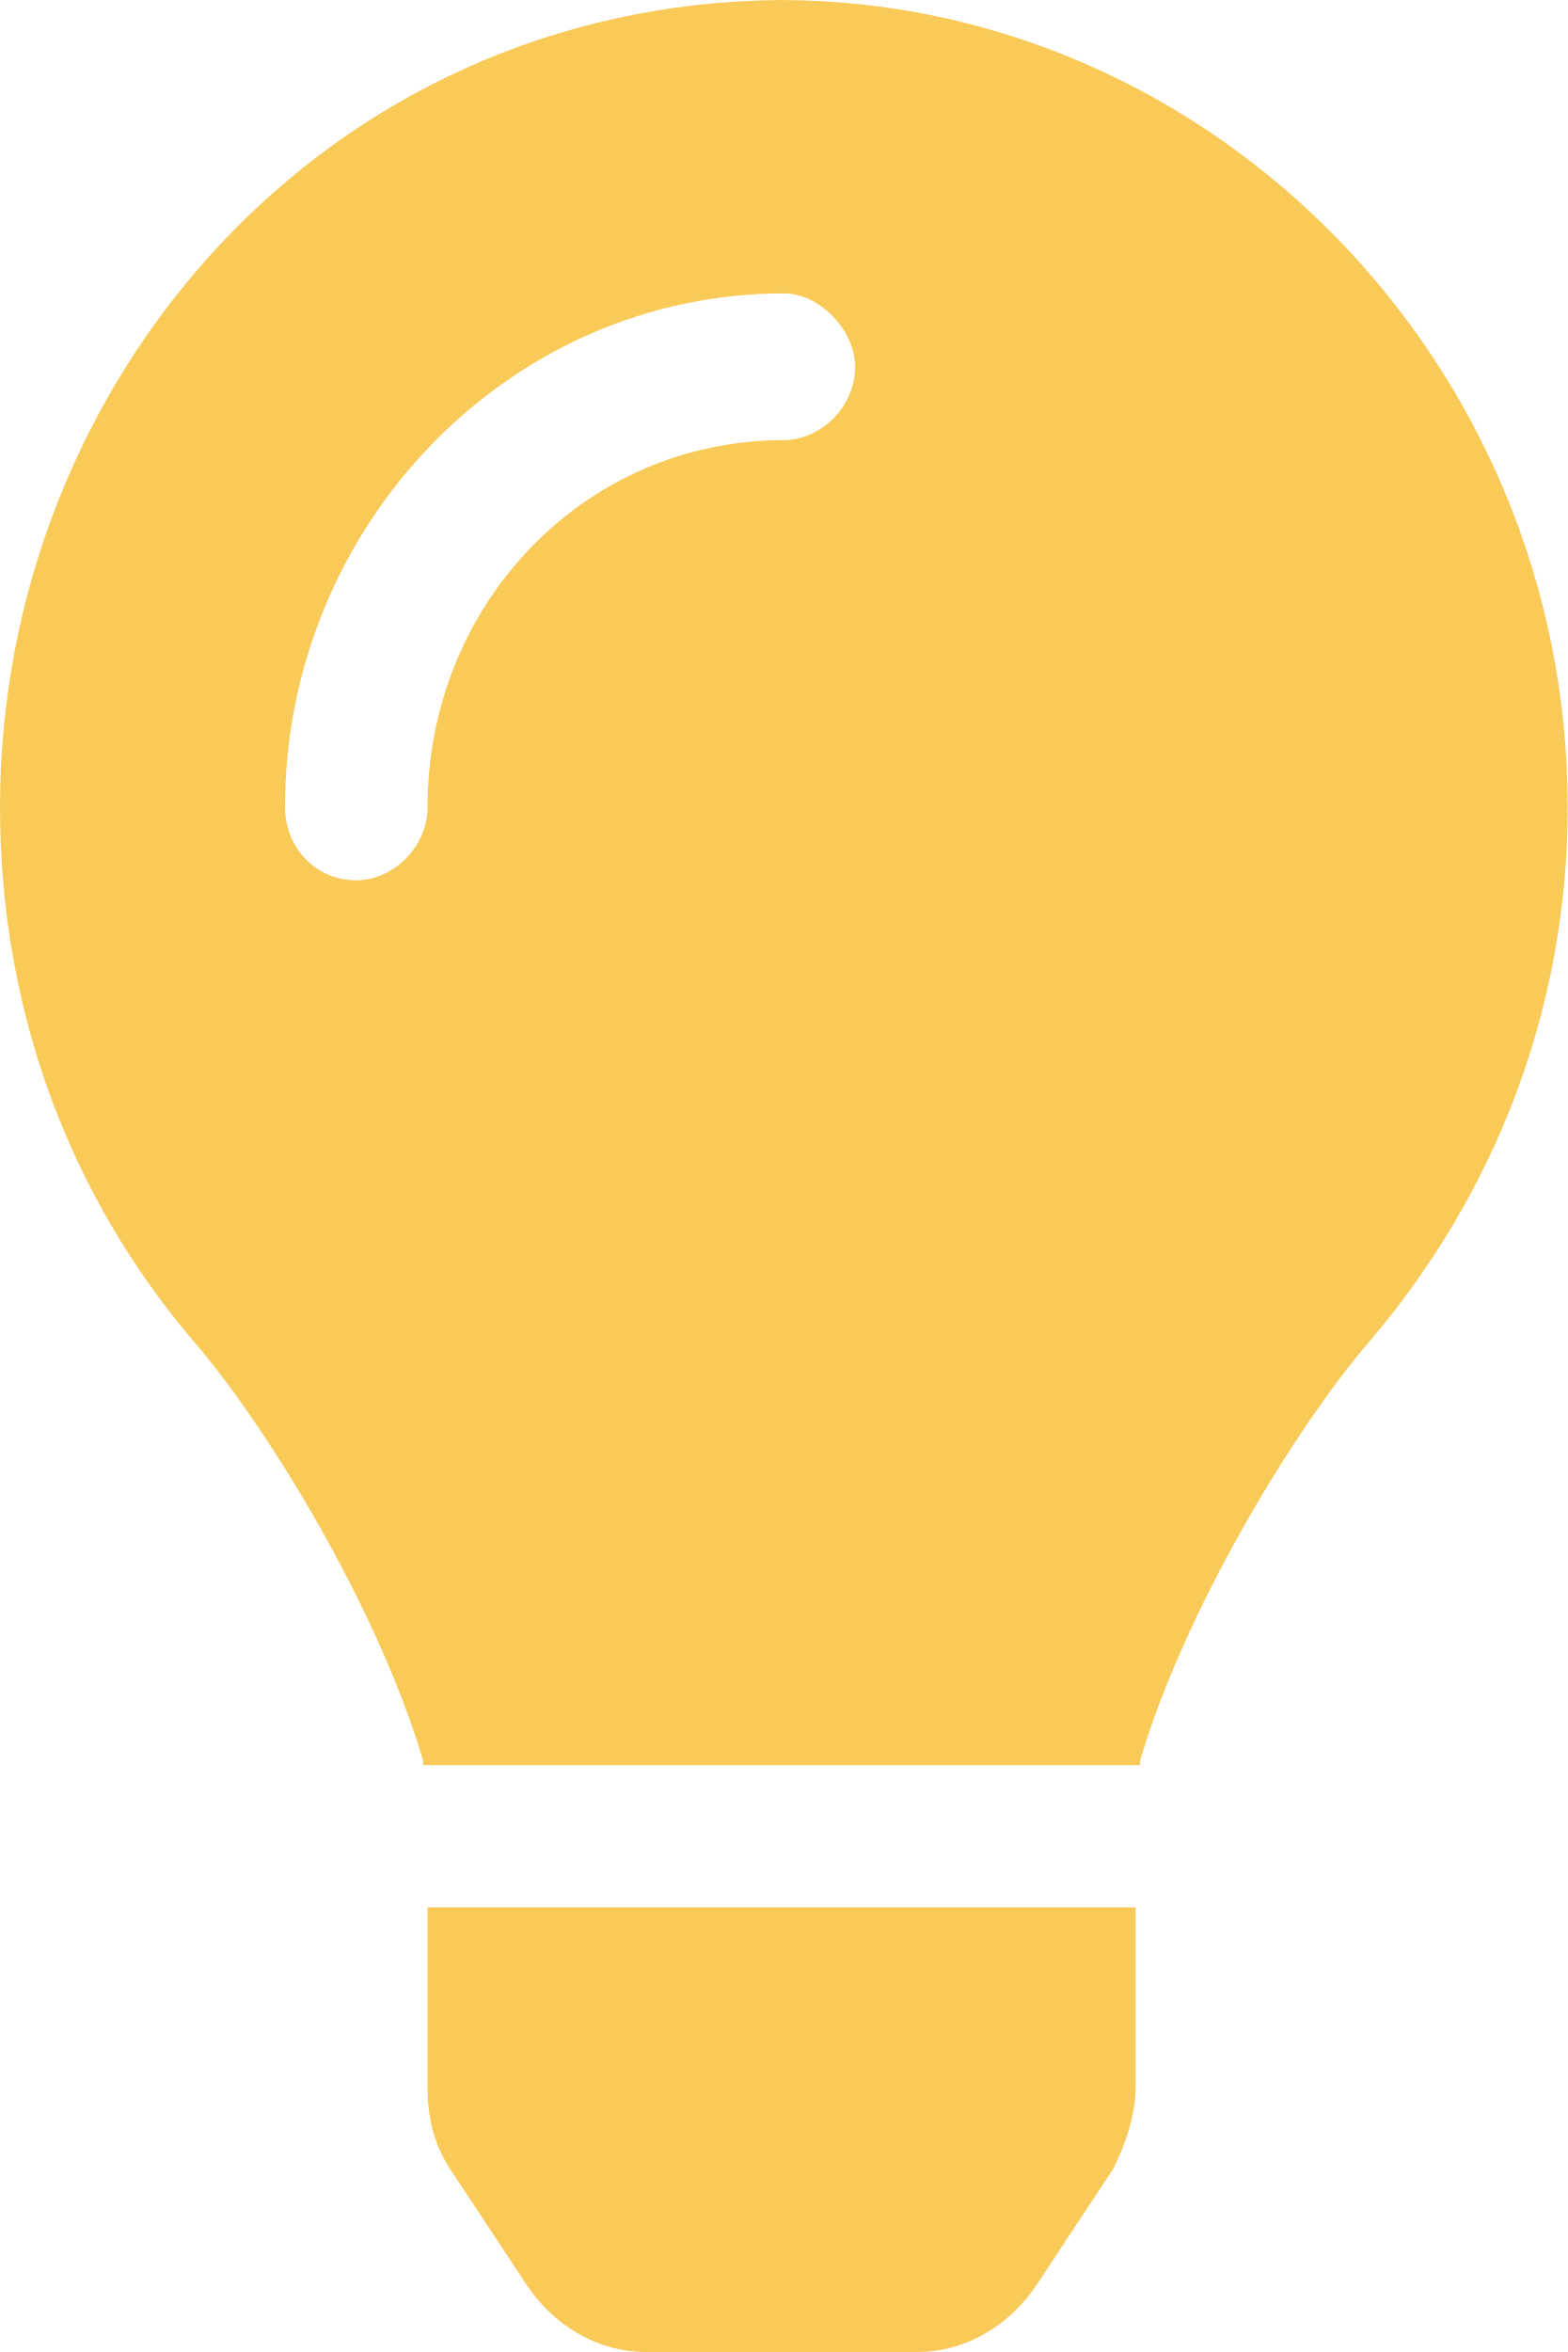
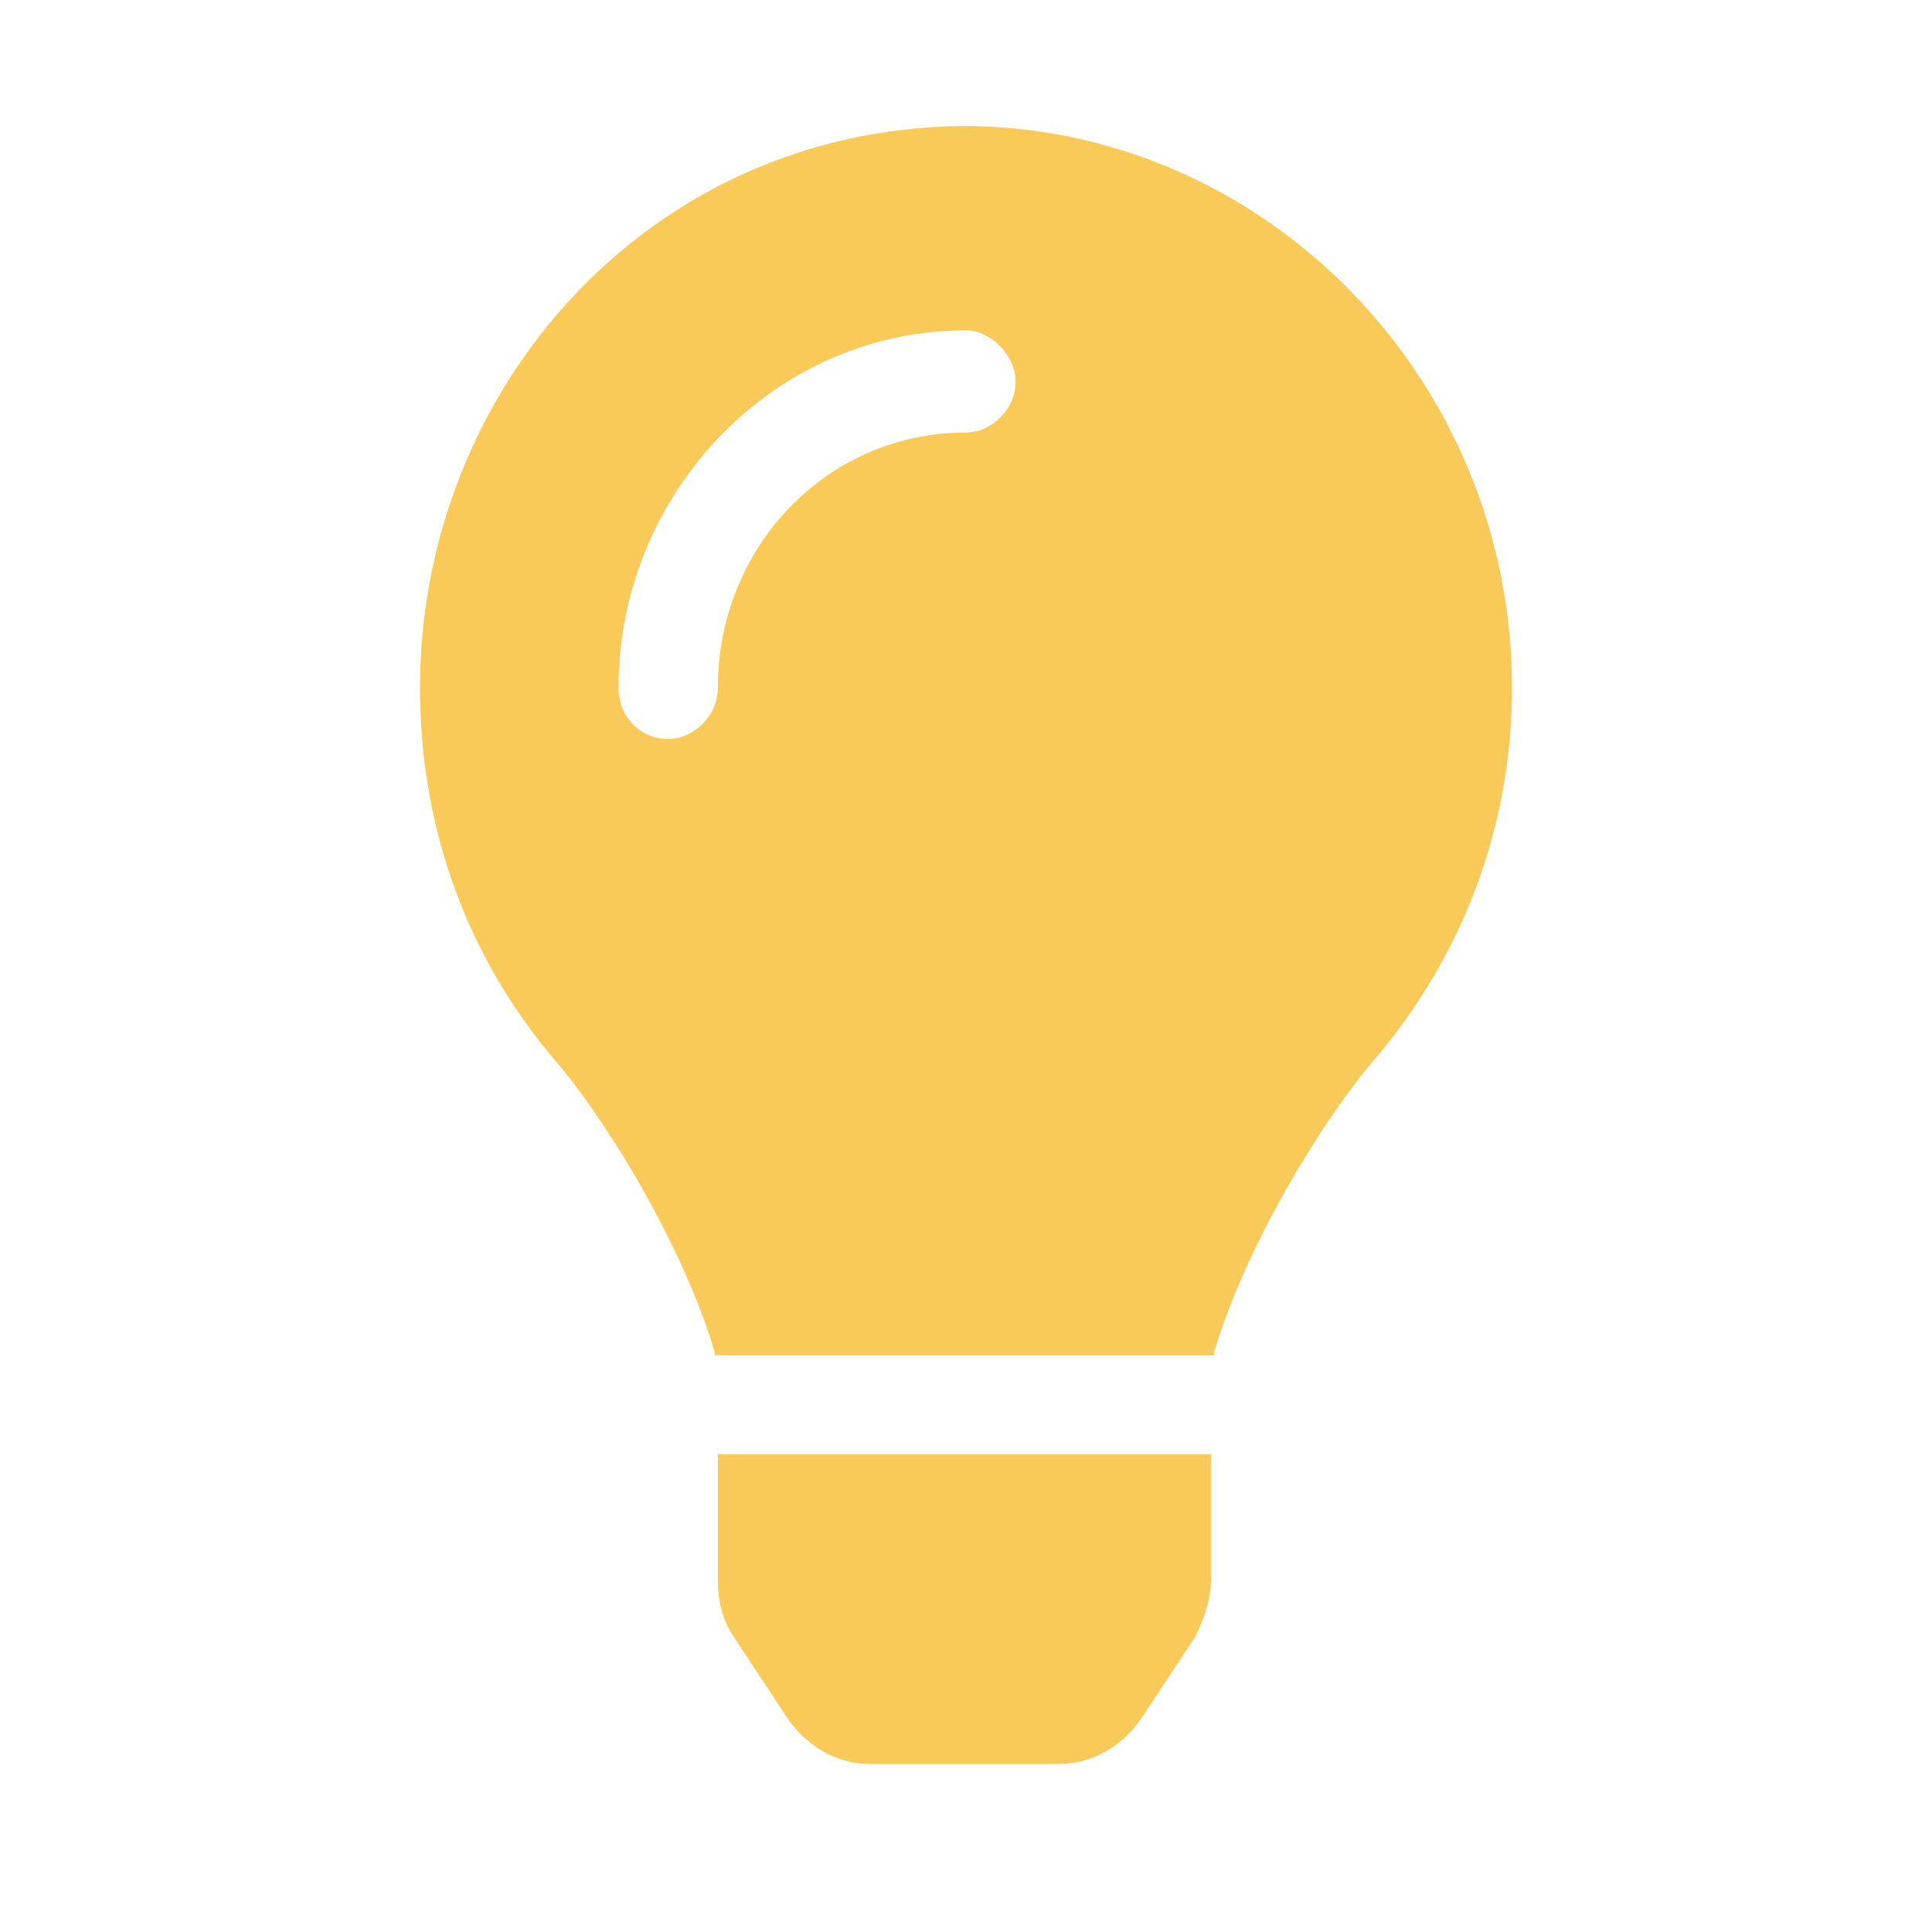
- <svg xmlns="http://www.w3.org/2000/svg" width="26" height="39" viewBox="0 0 26 39" fill="none">
-   <path d="M7.091 34.591V31.626H18.835V34.591C18.835 35.047 18.688 35.503 18.466 35.959L17.21 37.86C16.767 38.544 16.028 39 15.216 39H10.71C9.898 39 9.159 38.544 8.716 37.86L7.46 35.959C7.165 35.503 7.091 35.047 7.091 34.591ZM0 13.38C0 6.31 5.392 0.076 12.926 0C20.091 0 26 6.006 26 13.38C26 16.801 24.744 19.842 22.75 22.199C21.494 23.643 19.648 26.684 18.909 29.193C18.909 29.193 18.909 29.193 18.909 29.269H7.017C7.017 29.193 7.017 29.193 7.017 29.193C6.278 26.684 4.432 23.643 3.176 22.199C1.182 19.842 0 16.801 0 13.38ZM13 7.298C13.591 7.298 14.182 6.766 14.182 6.082C14.182 5.474 13.591 4.865 13 4.865C8.42 4.865 4.727 8.743 4.727 13.38C4.727 14.064 5.244 14.597 5.909 14.597C6.5 14.597 7.091 14.064 7.091 13.38C7.091 10.035 9.676 7.298 13 7.298Z" fill="#F9CA58" />
+ <svg xmlns="http://www.w3.org/2000/svg" width="46" height="46" viewBox="0 0 46 46" fill="none">
+   <path d="M17.091 37.591V34.626H28.835V37.591C28.835 38.047 28.688 38.503 28.466 38.959L27.21 40.86C26.767 41.544 26.028 42 25.216 42H20.71C19.898 42 19.159 41.544 18.716 40.86L17.46 38.959C17.165 38.503 17.091 38.047 17.091 37.591ZM10 16.38C10 9.31 15.392 3.076 22.926 3C30.091 3 36 9.006 36 16.38C36 19.801 34.744 22.842 32.75 25.199C31.494 26.643 29.648 29.684 28.909 32.193C28.909 32.193 28.909 32.193 28.909 32.269H17.017C17.017 32.193 17.017 32.193 17.017 32.193C16.278 29.684 14.432 26.643 13.176 25.199C11.182 22.842 10 19.801 10 16.38ZM23 10.298C23.591 10.298 24.182 9.766 24.182 9.082C24.182 8.474 23.591 7.865 23 7.865C18.421 7.865 14.727 11.743 14.727 16.38C14.727 17.064 15.244 17.596 15.909 17.596C16.5 17.596 17.091 17.064 17.091 16.38C17.091 13.035 19.676 10.298 23 10.298Z" fill="#F9CA58" />
</svg>
